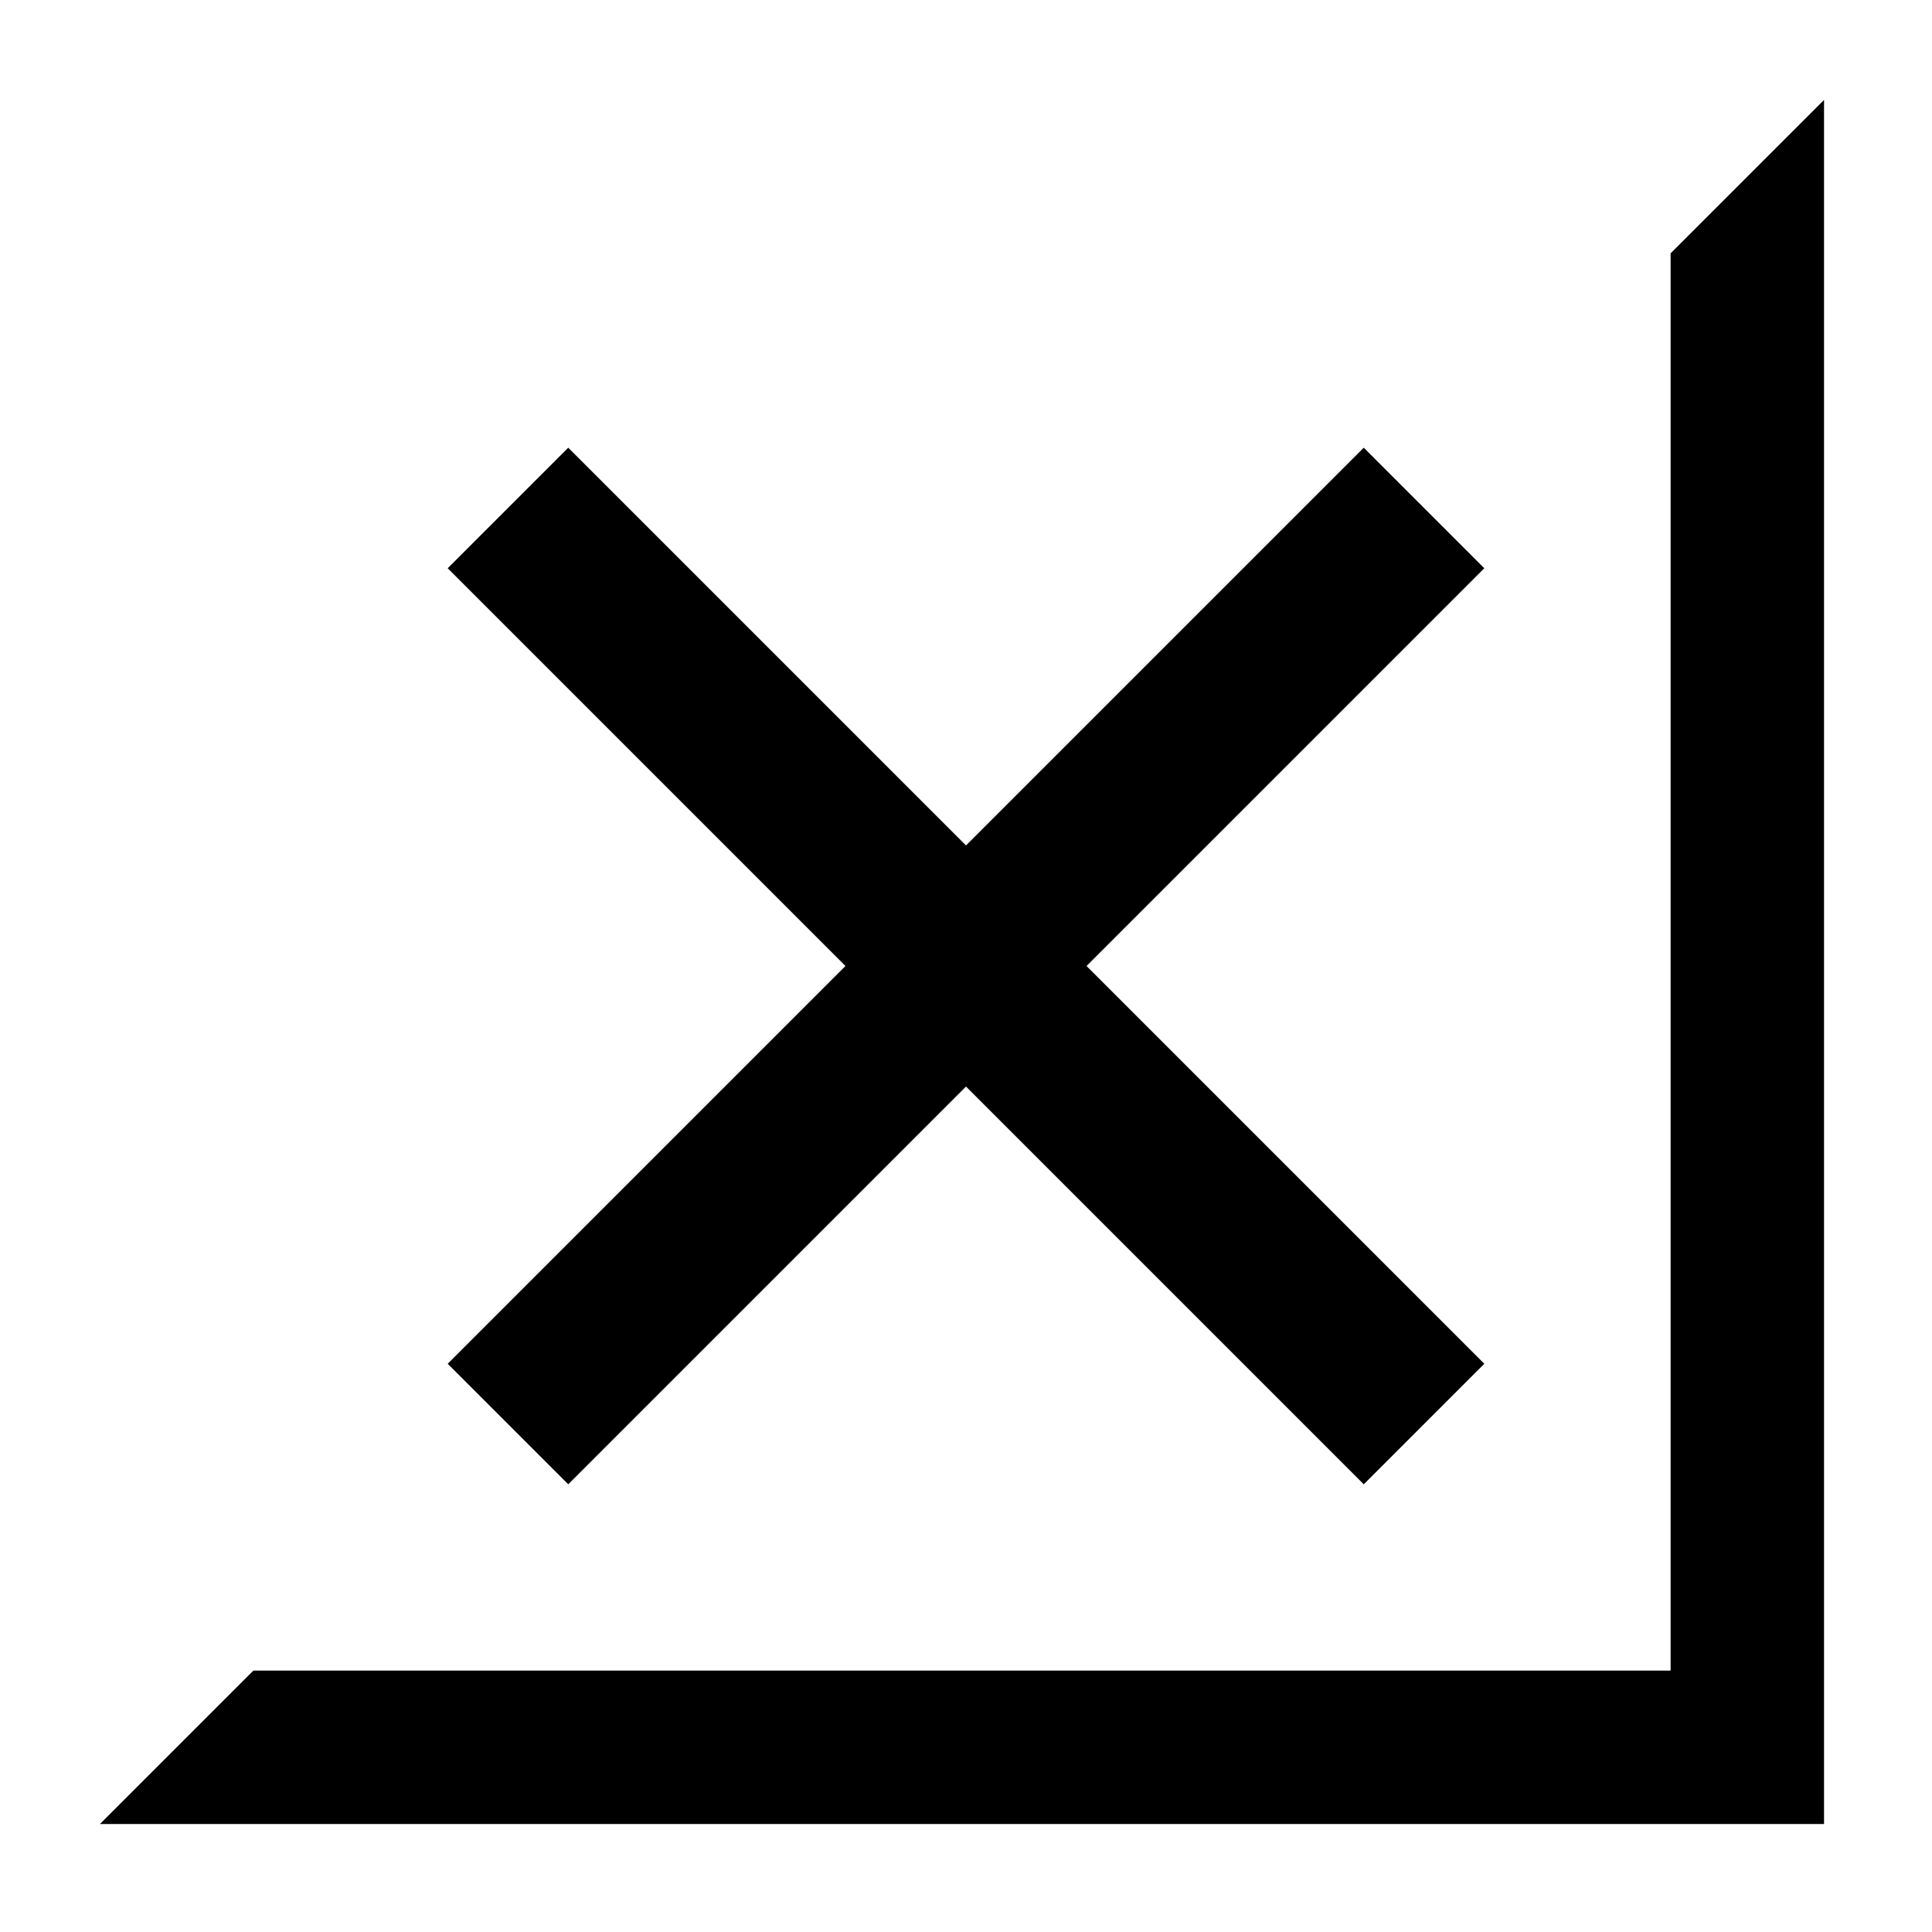
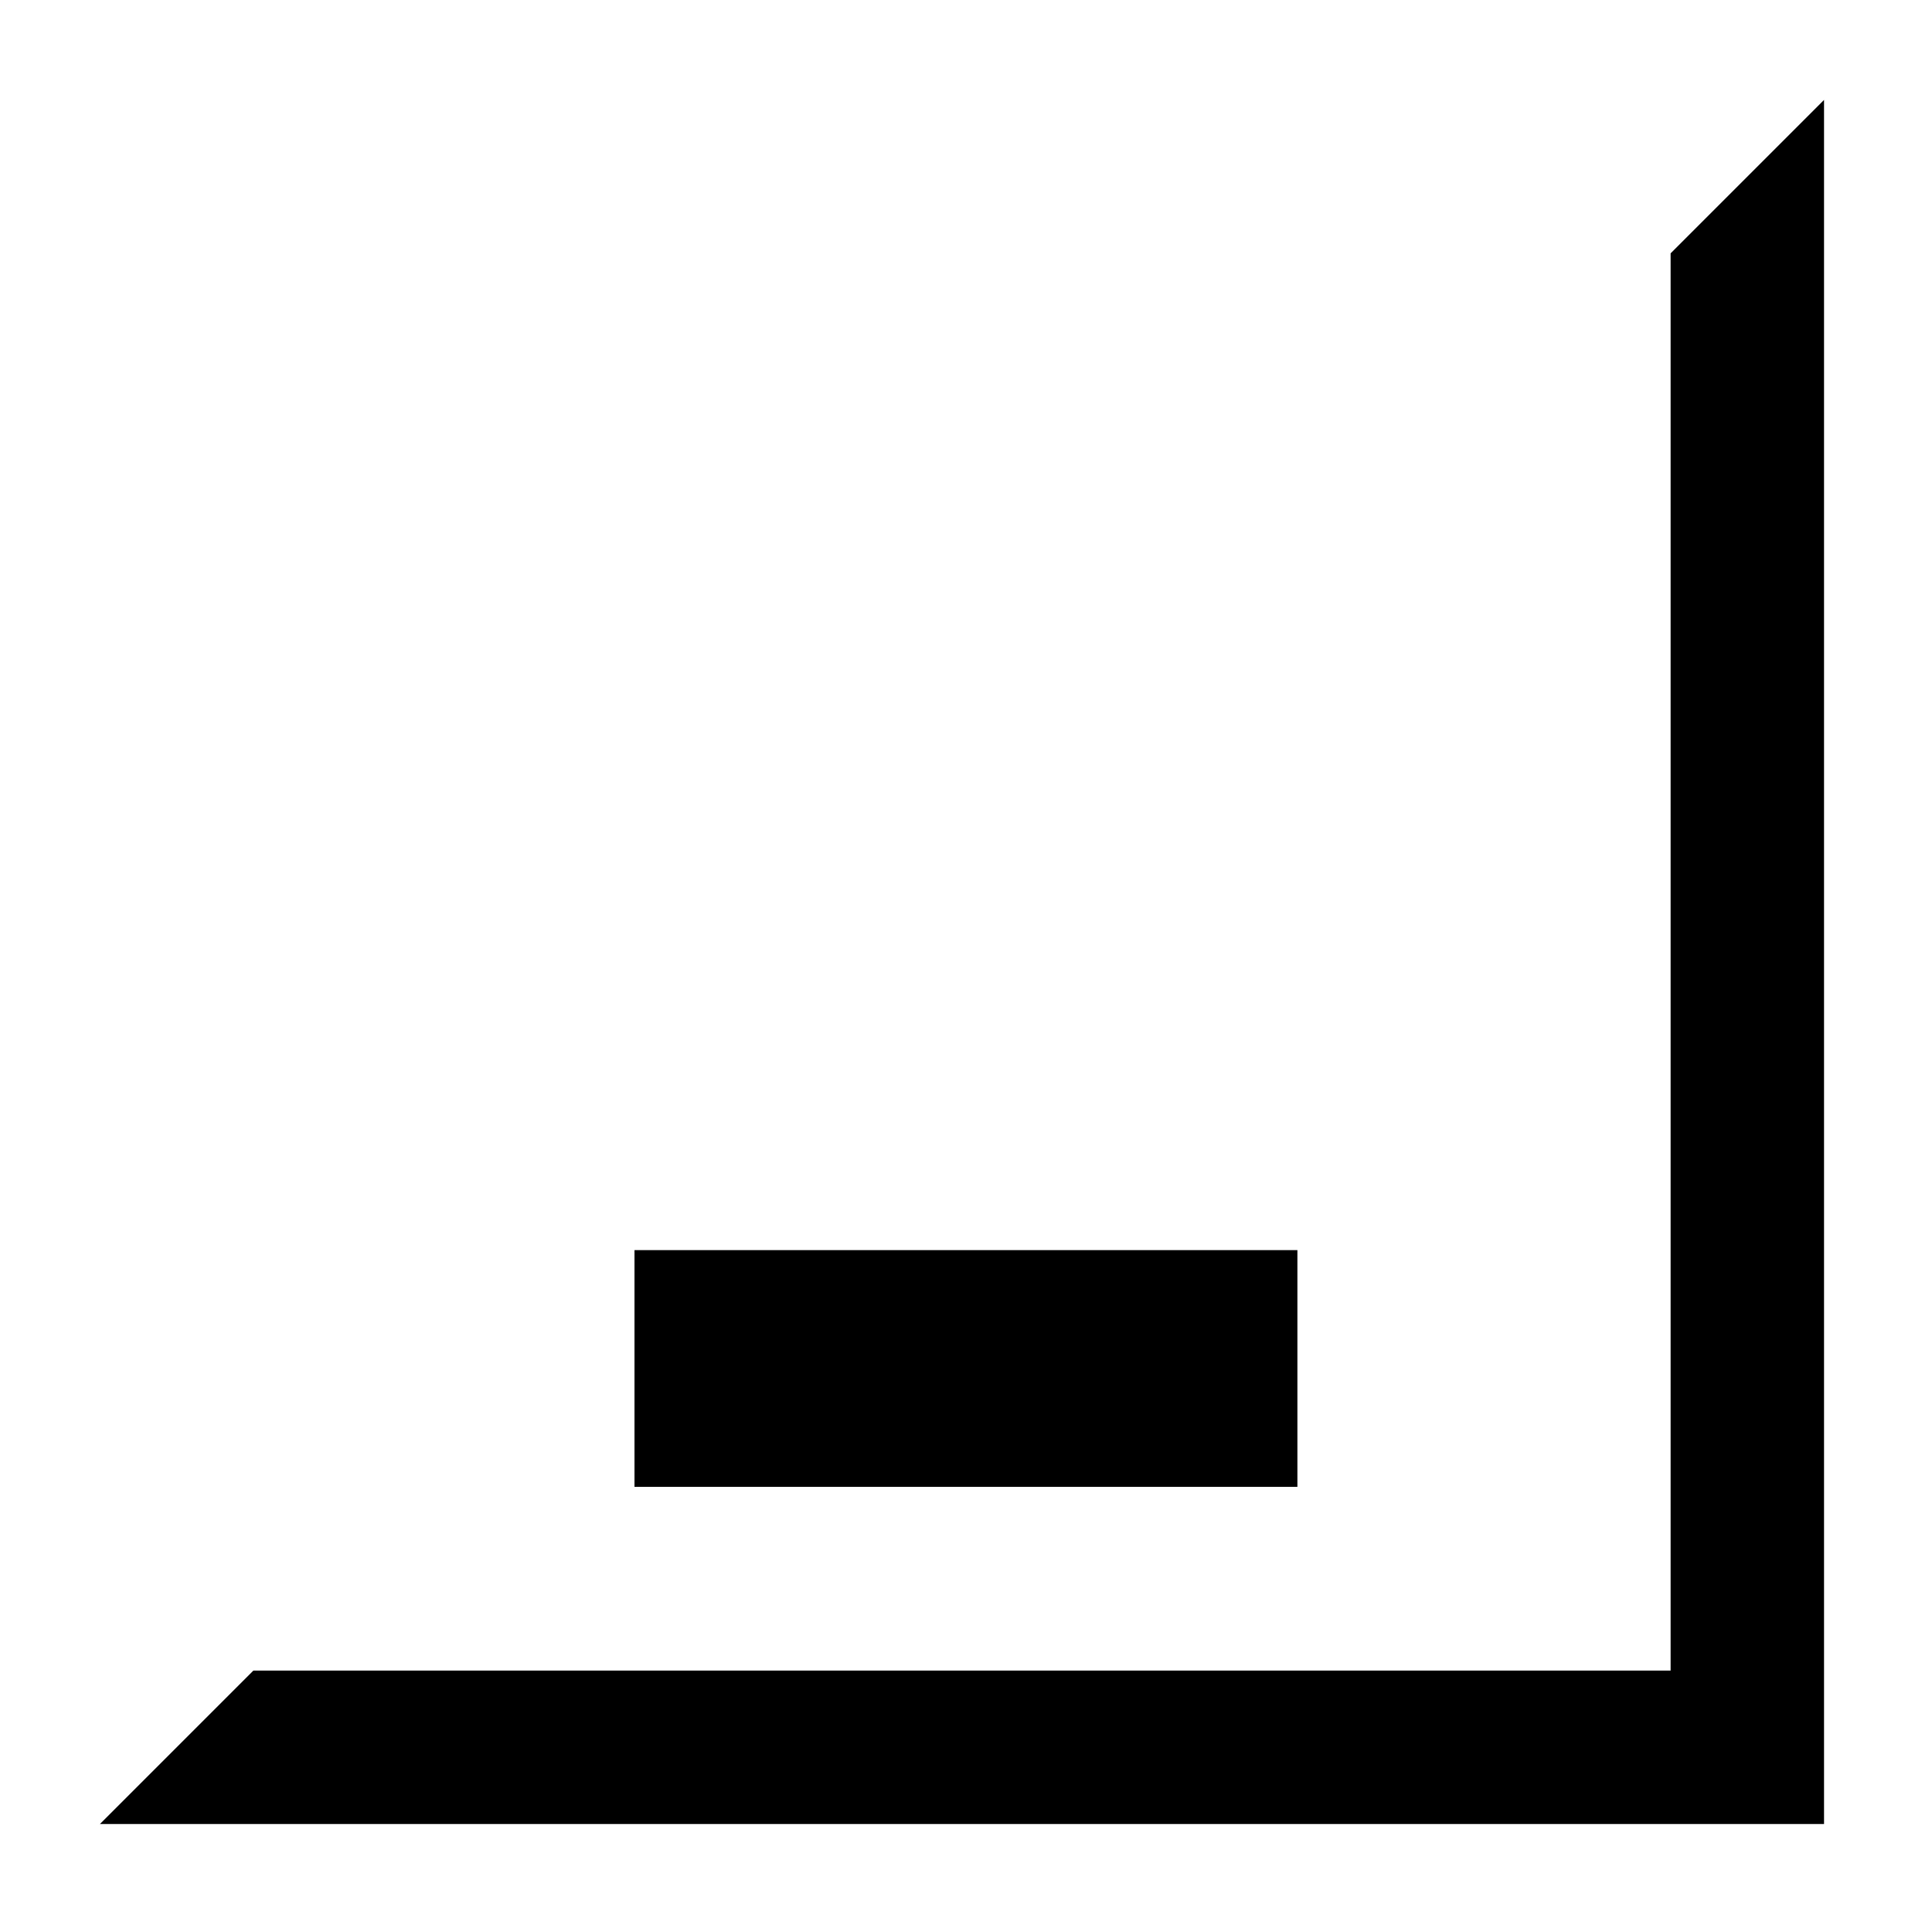
<svg xmlns="http://www.w3.org/2000/svg" width="17" height="17" viewBox="0 0 17 17" fill="none">
  <rect x="1" y="1" width="15" height="15" />
  <path d="M2.25 14.75L1 16H16V1L14.75 2.25V14.75H2.25Z" fill="black" stroke="black" stroke-width="0.1" />
-   <path d="M5 12L12 5M5 5L12 12" stroke="black" stroke-width="1.5" stroke-linecap="square" stroke-linejoin="bevel" />
+   <rect x="5.583" y="11" width="5.833" height="2.083" fill="black" />
</svg>
